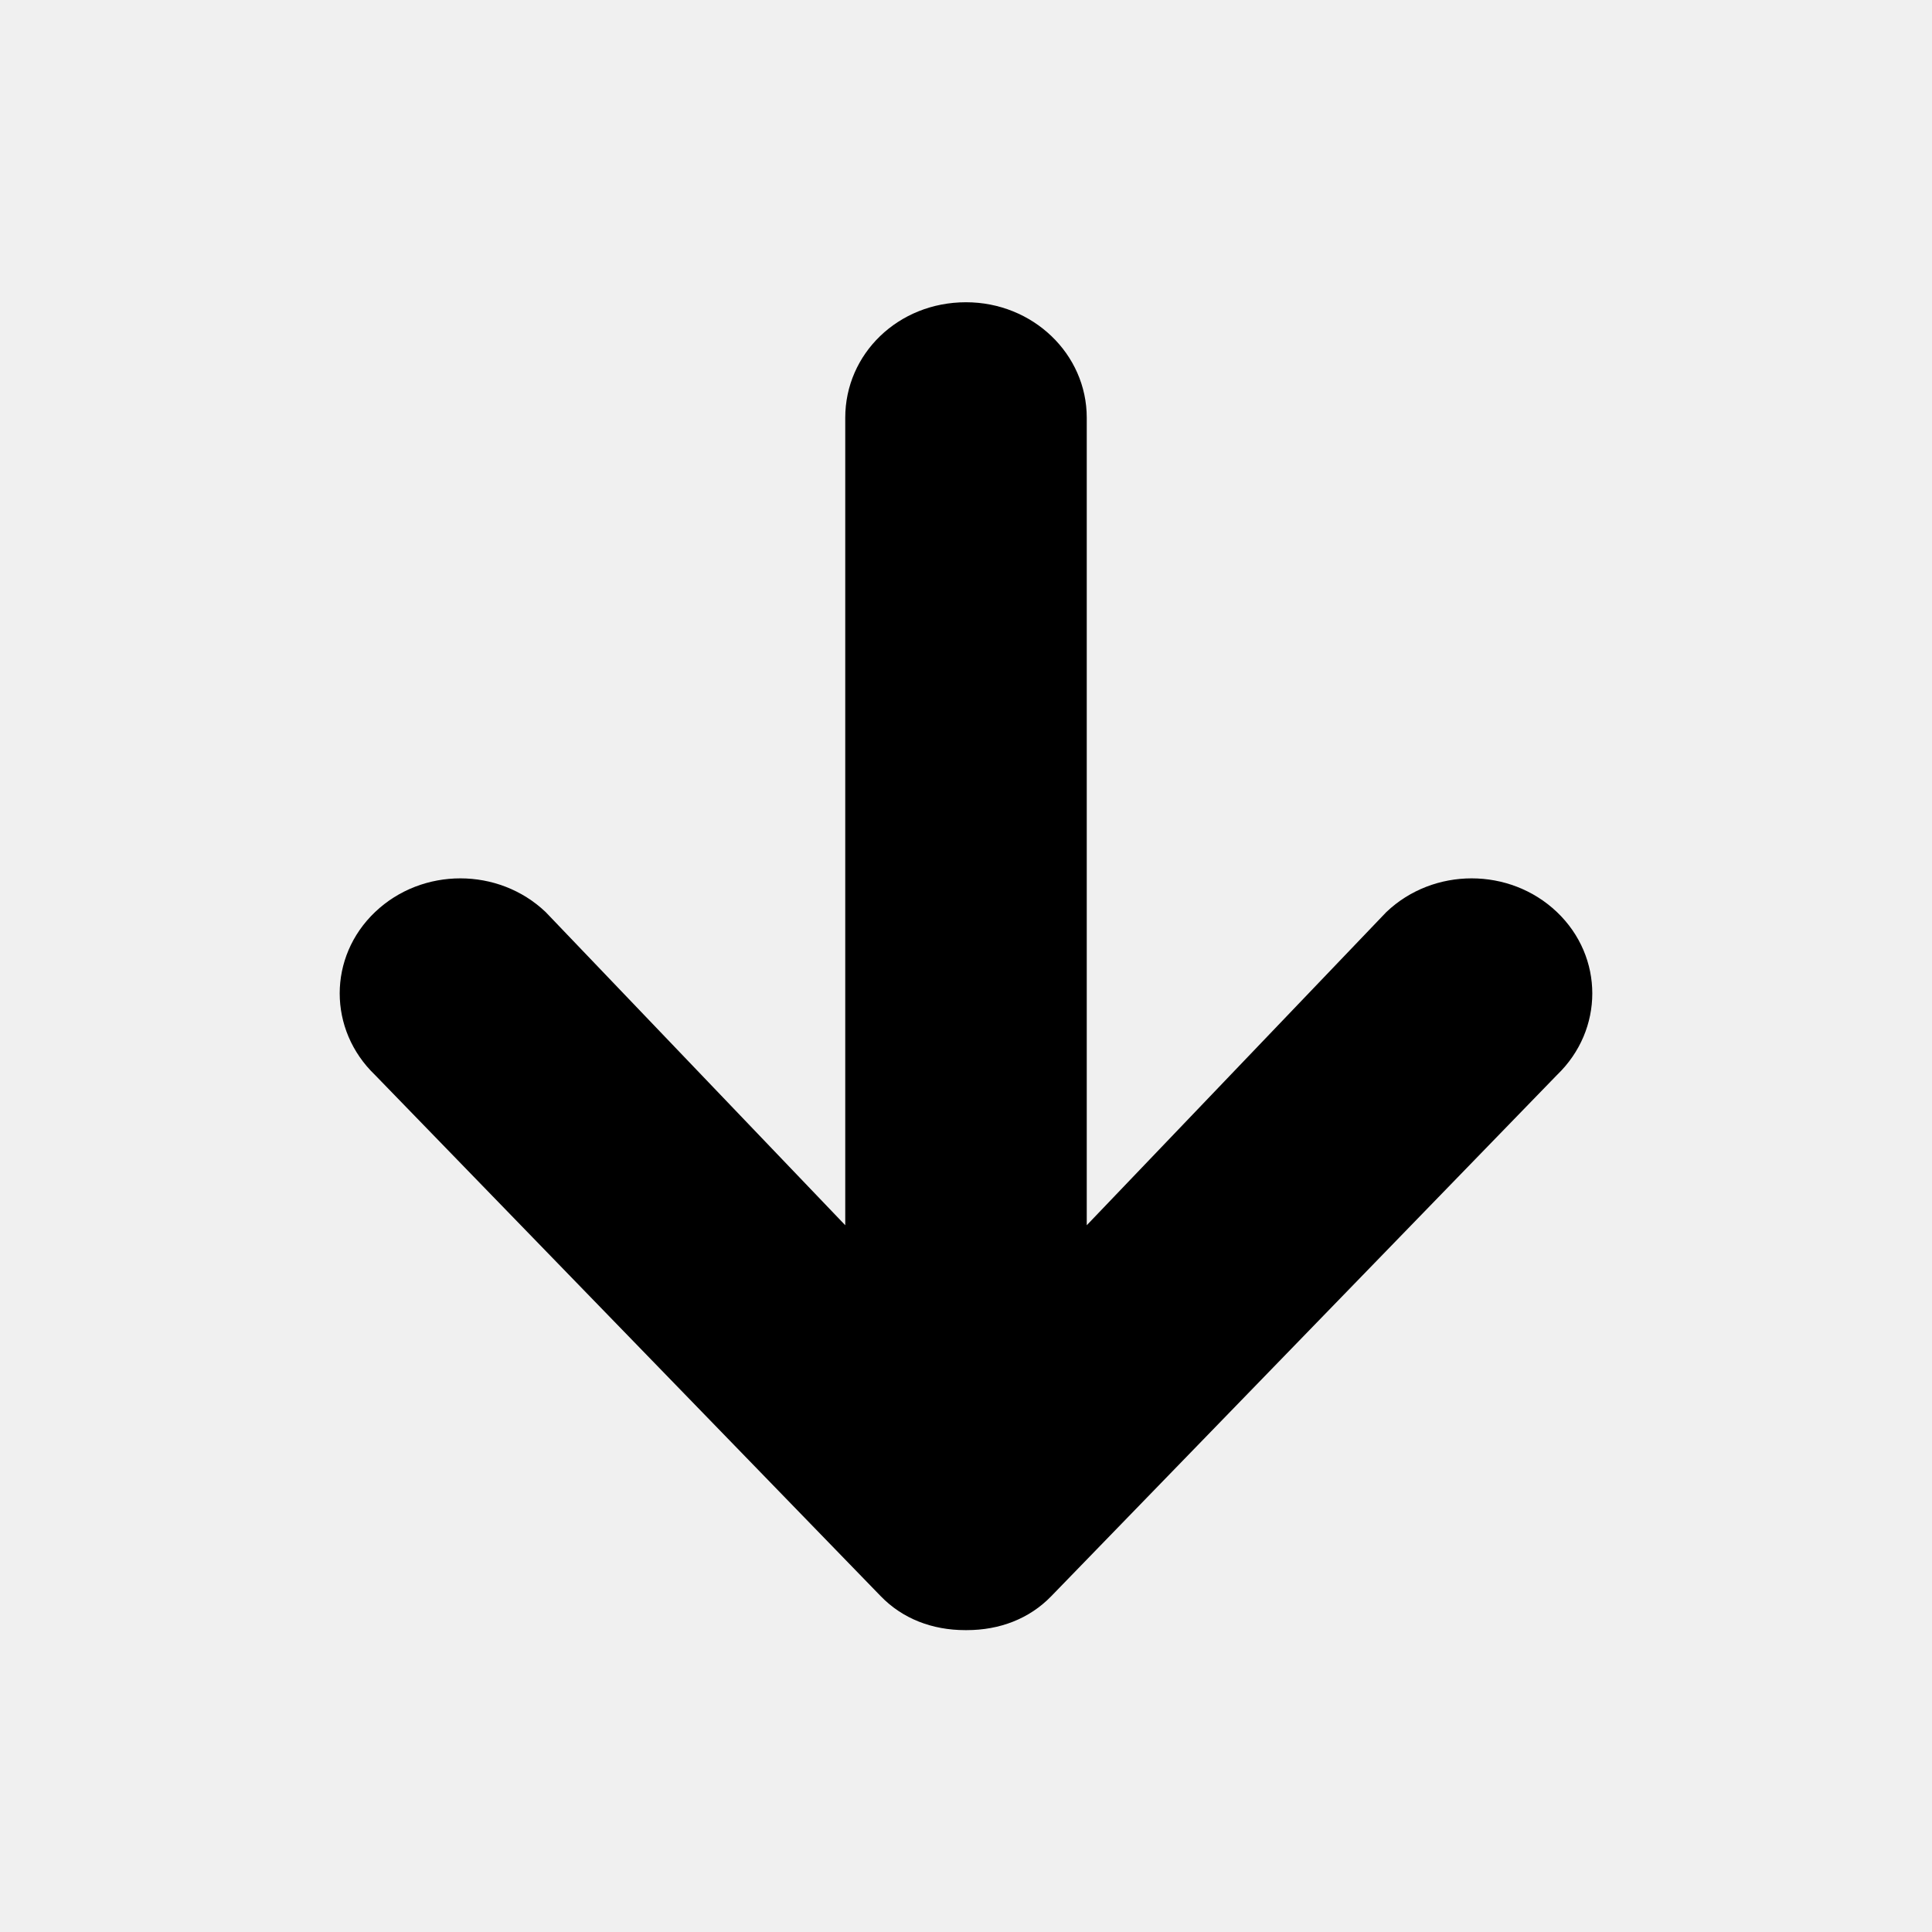
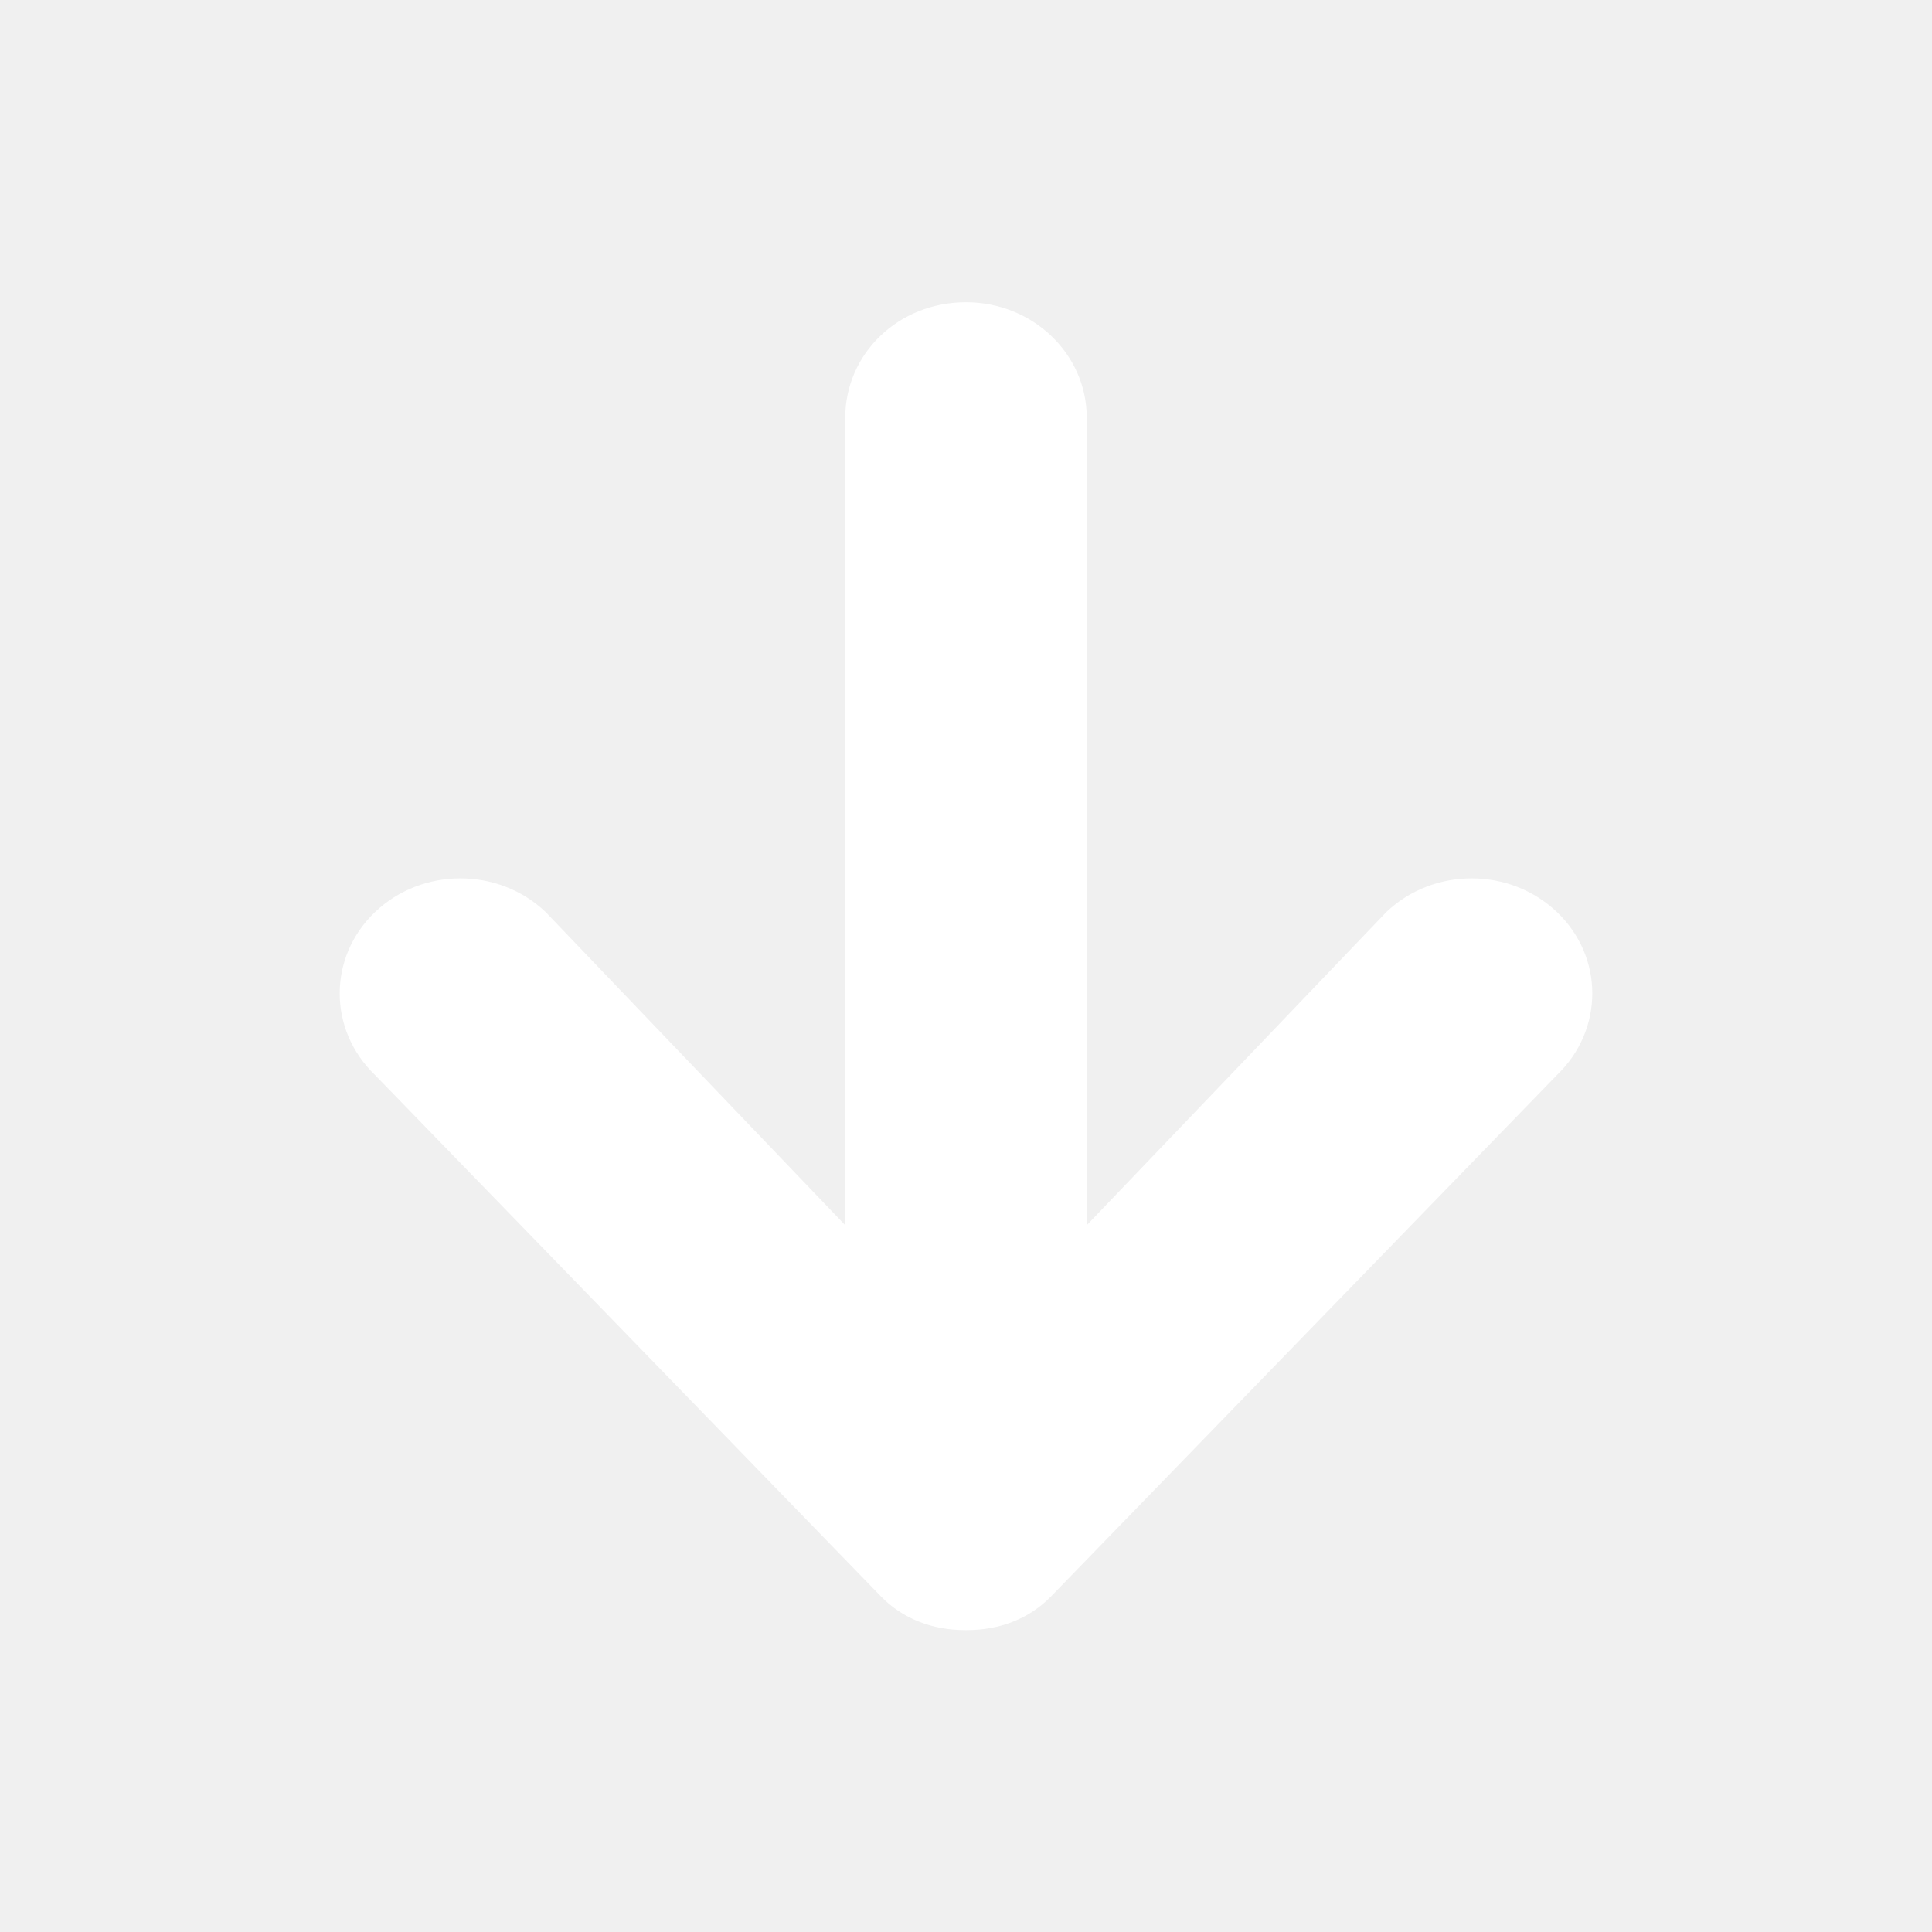
<svg xmlns="http://www.w3.org/2000/svg" viewBox="0 0 512 512">
-   <path d="M99.4 284.9l134 138.1c5.8 6 13.7 9 22.4 9h.4c8.7 0 16.6-3 22.4-9l134-138.1c12.5-12 12.5-31.3 0-43.2-12.5-11.9-32.7-11.9-45.2 0l-79.4 83v-214c0-16.9-14.3-30.6-32-30.6-18 0-32 13.7-32 30.6v214l-79.4-83c-12.5-11.9-32.7-11.9-45.2 0s-12.5 31.2 0 43.2z" />
+   <g fill="#fff">
+     <path d="M99.4 284.9l134 138.1c5.8 6 13.7 9 22.4 9h.4c8.7 0 16.6-3 22.4-9l134-138.1c12.5-12 12.5-31.3 0-43.2-12.5-11.9-32.7-11.9-45.2 0l-79.4 83v-214c0-16.9-14.3-30.6-32-30.6-18 0-32 13.7-32 30.6v214l-79.4-83c-12.5-11.9-32.7-11.9-45.2 0s-12.5 31.2 0 43.2z" />
+   </g>
</svg>
